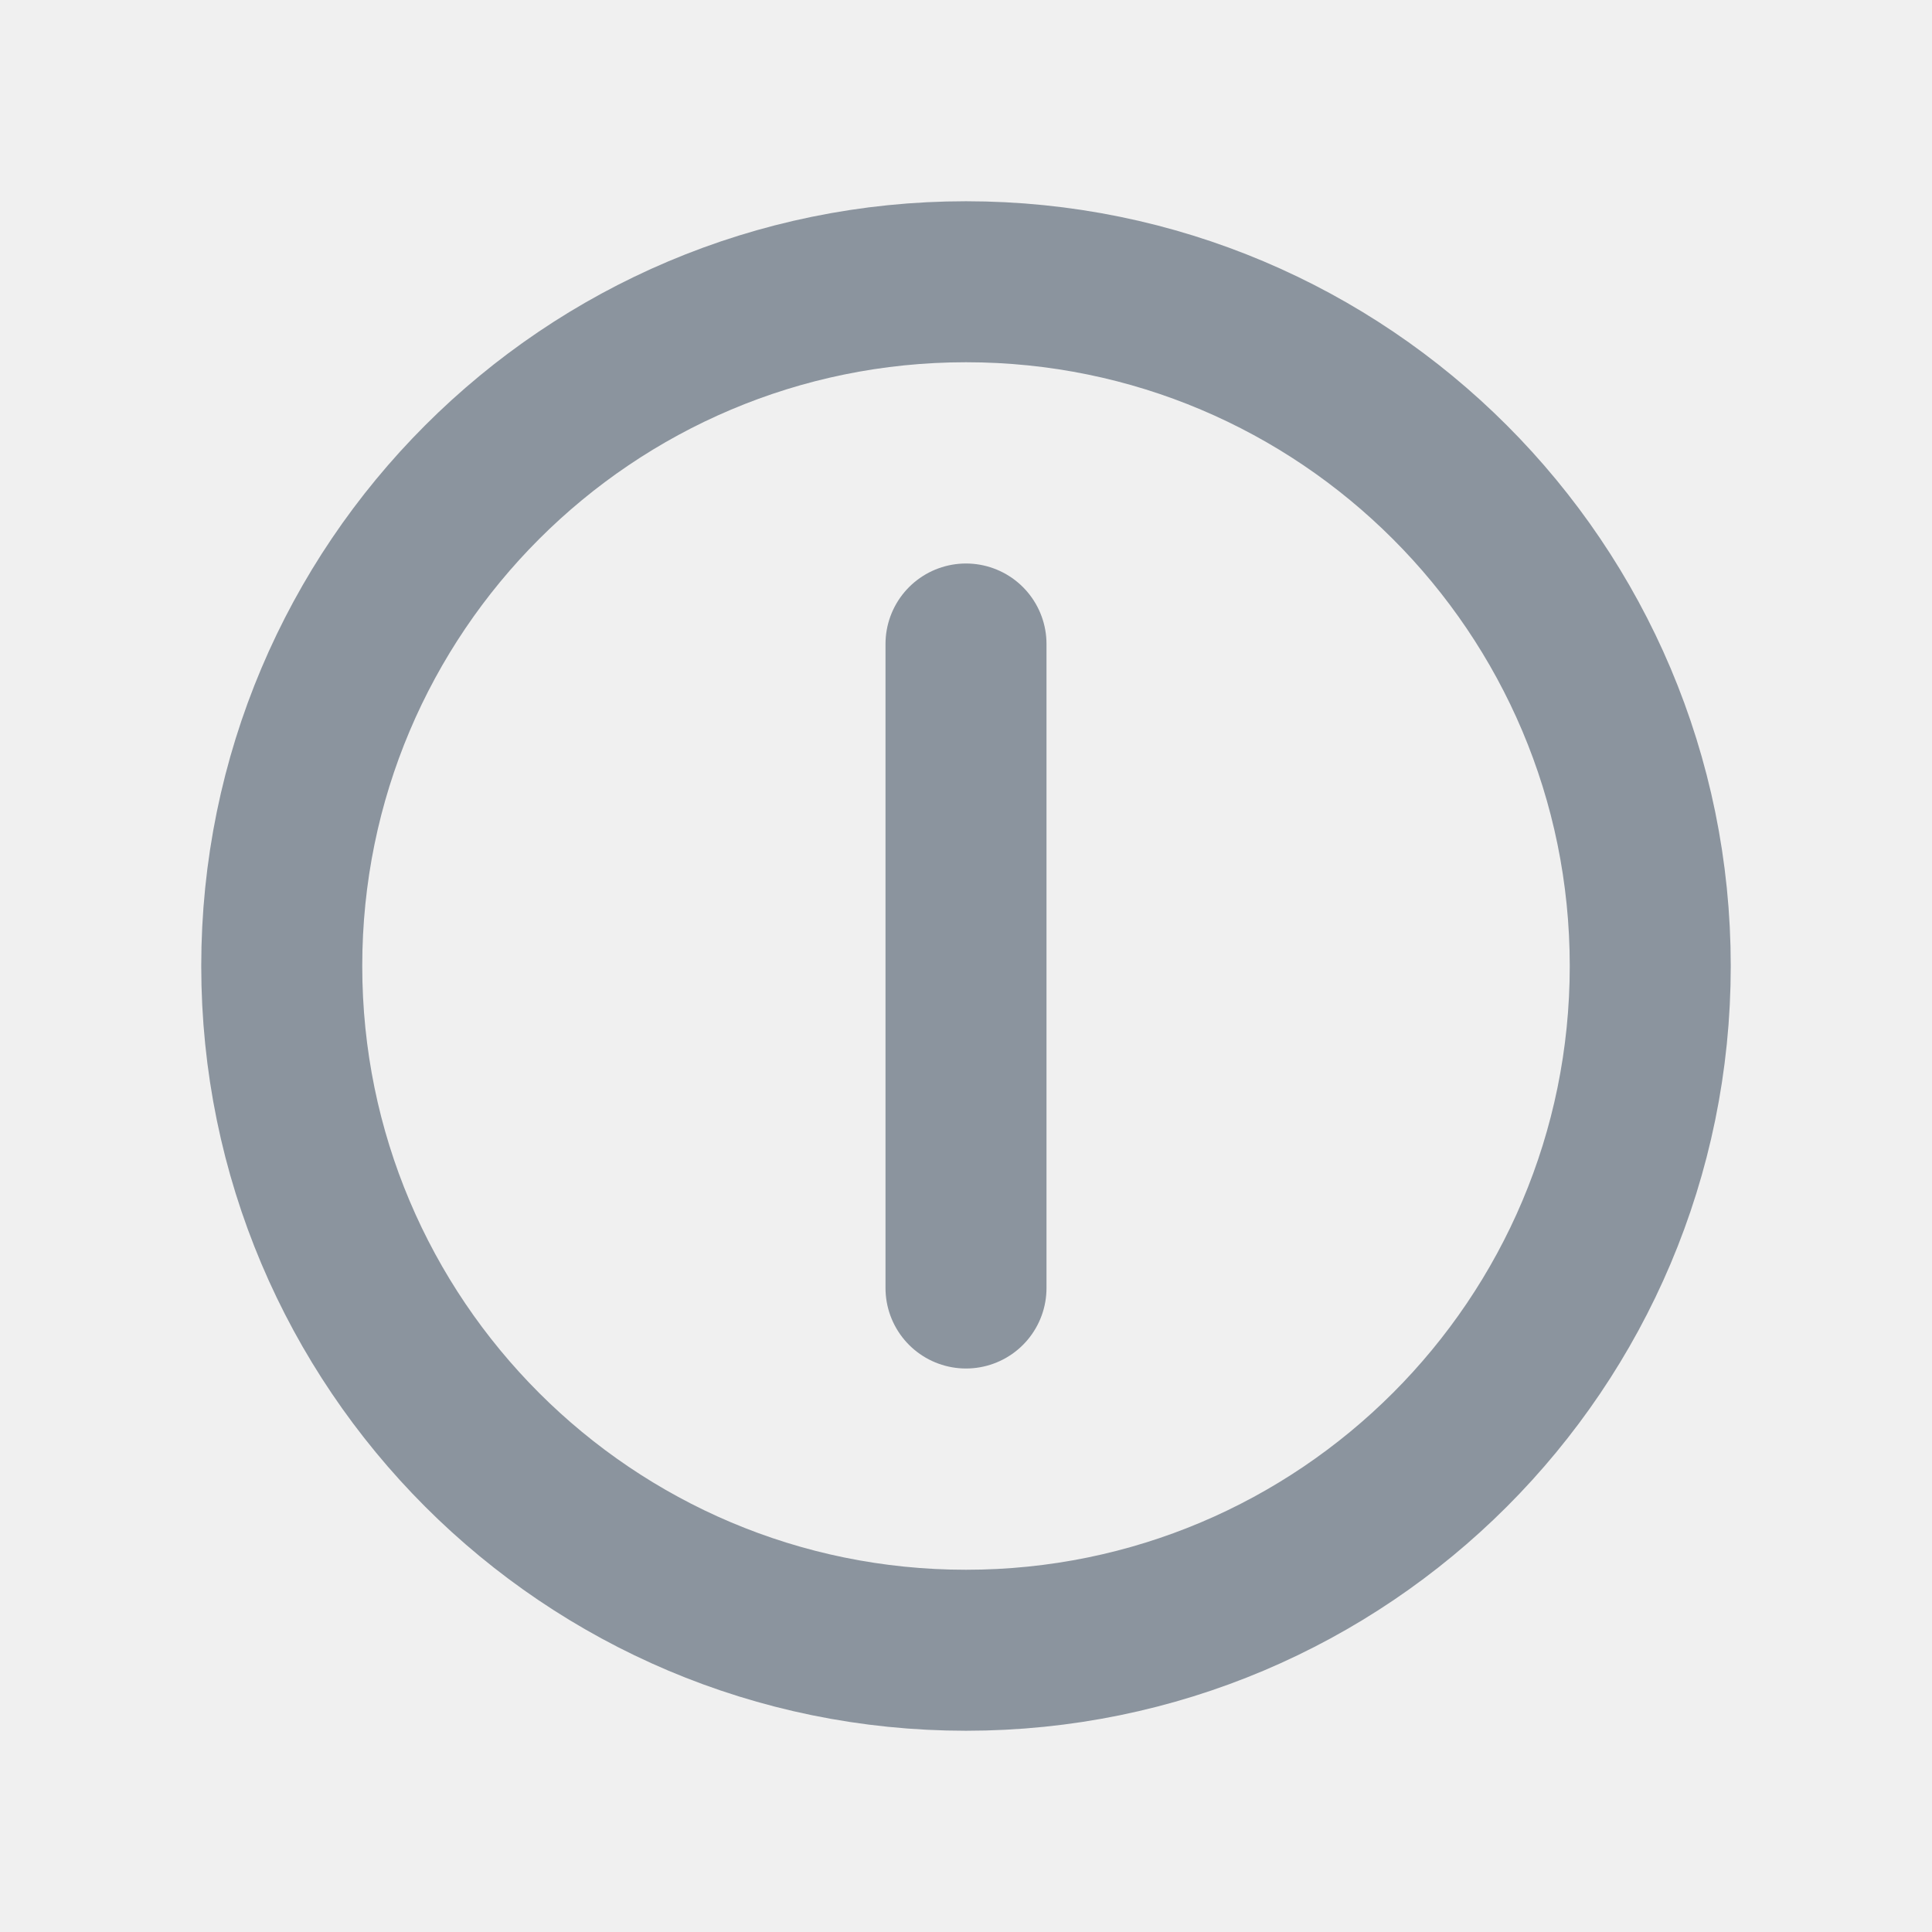
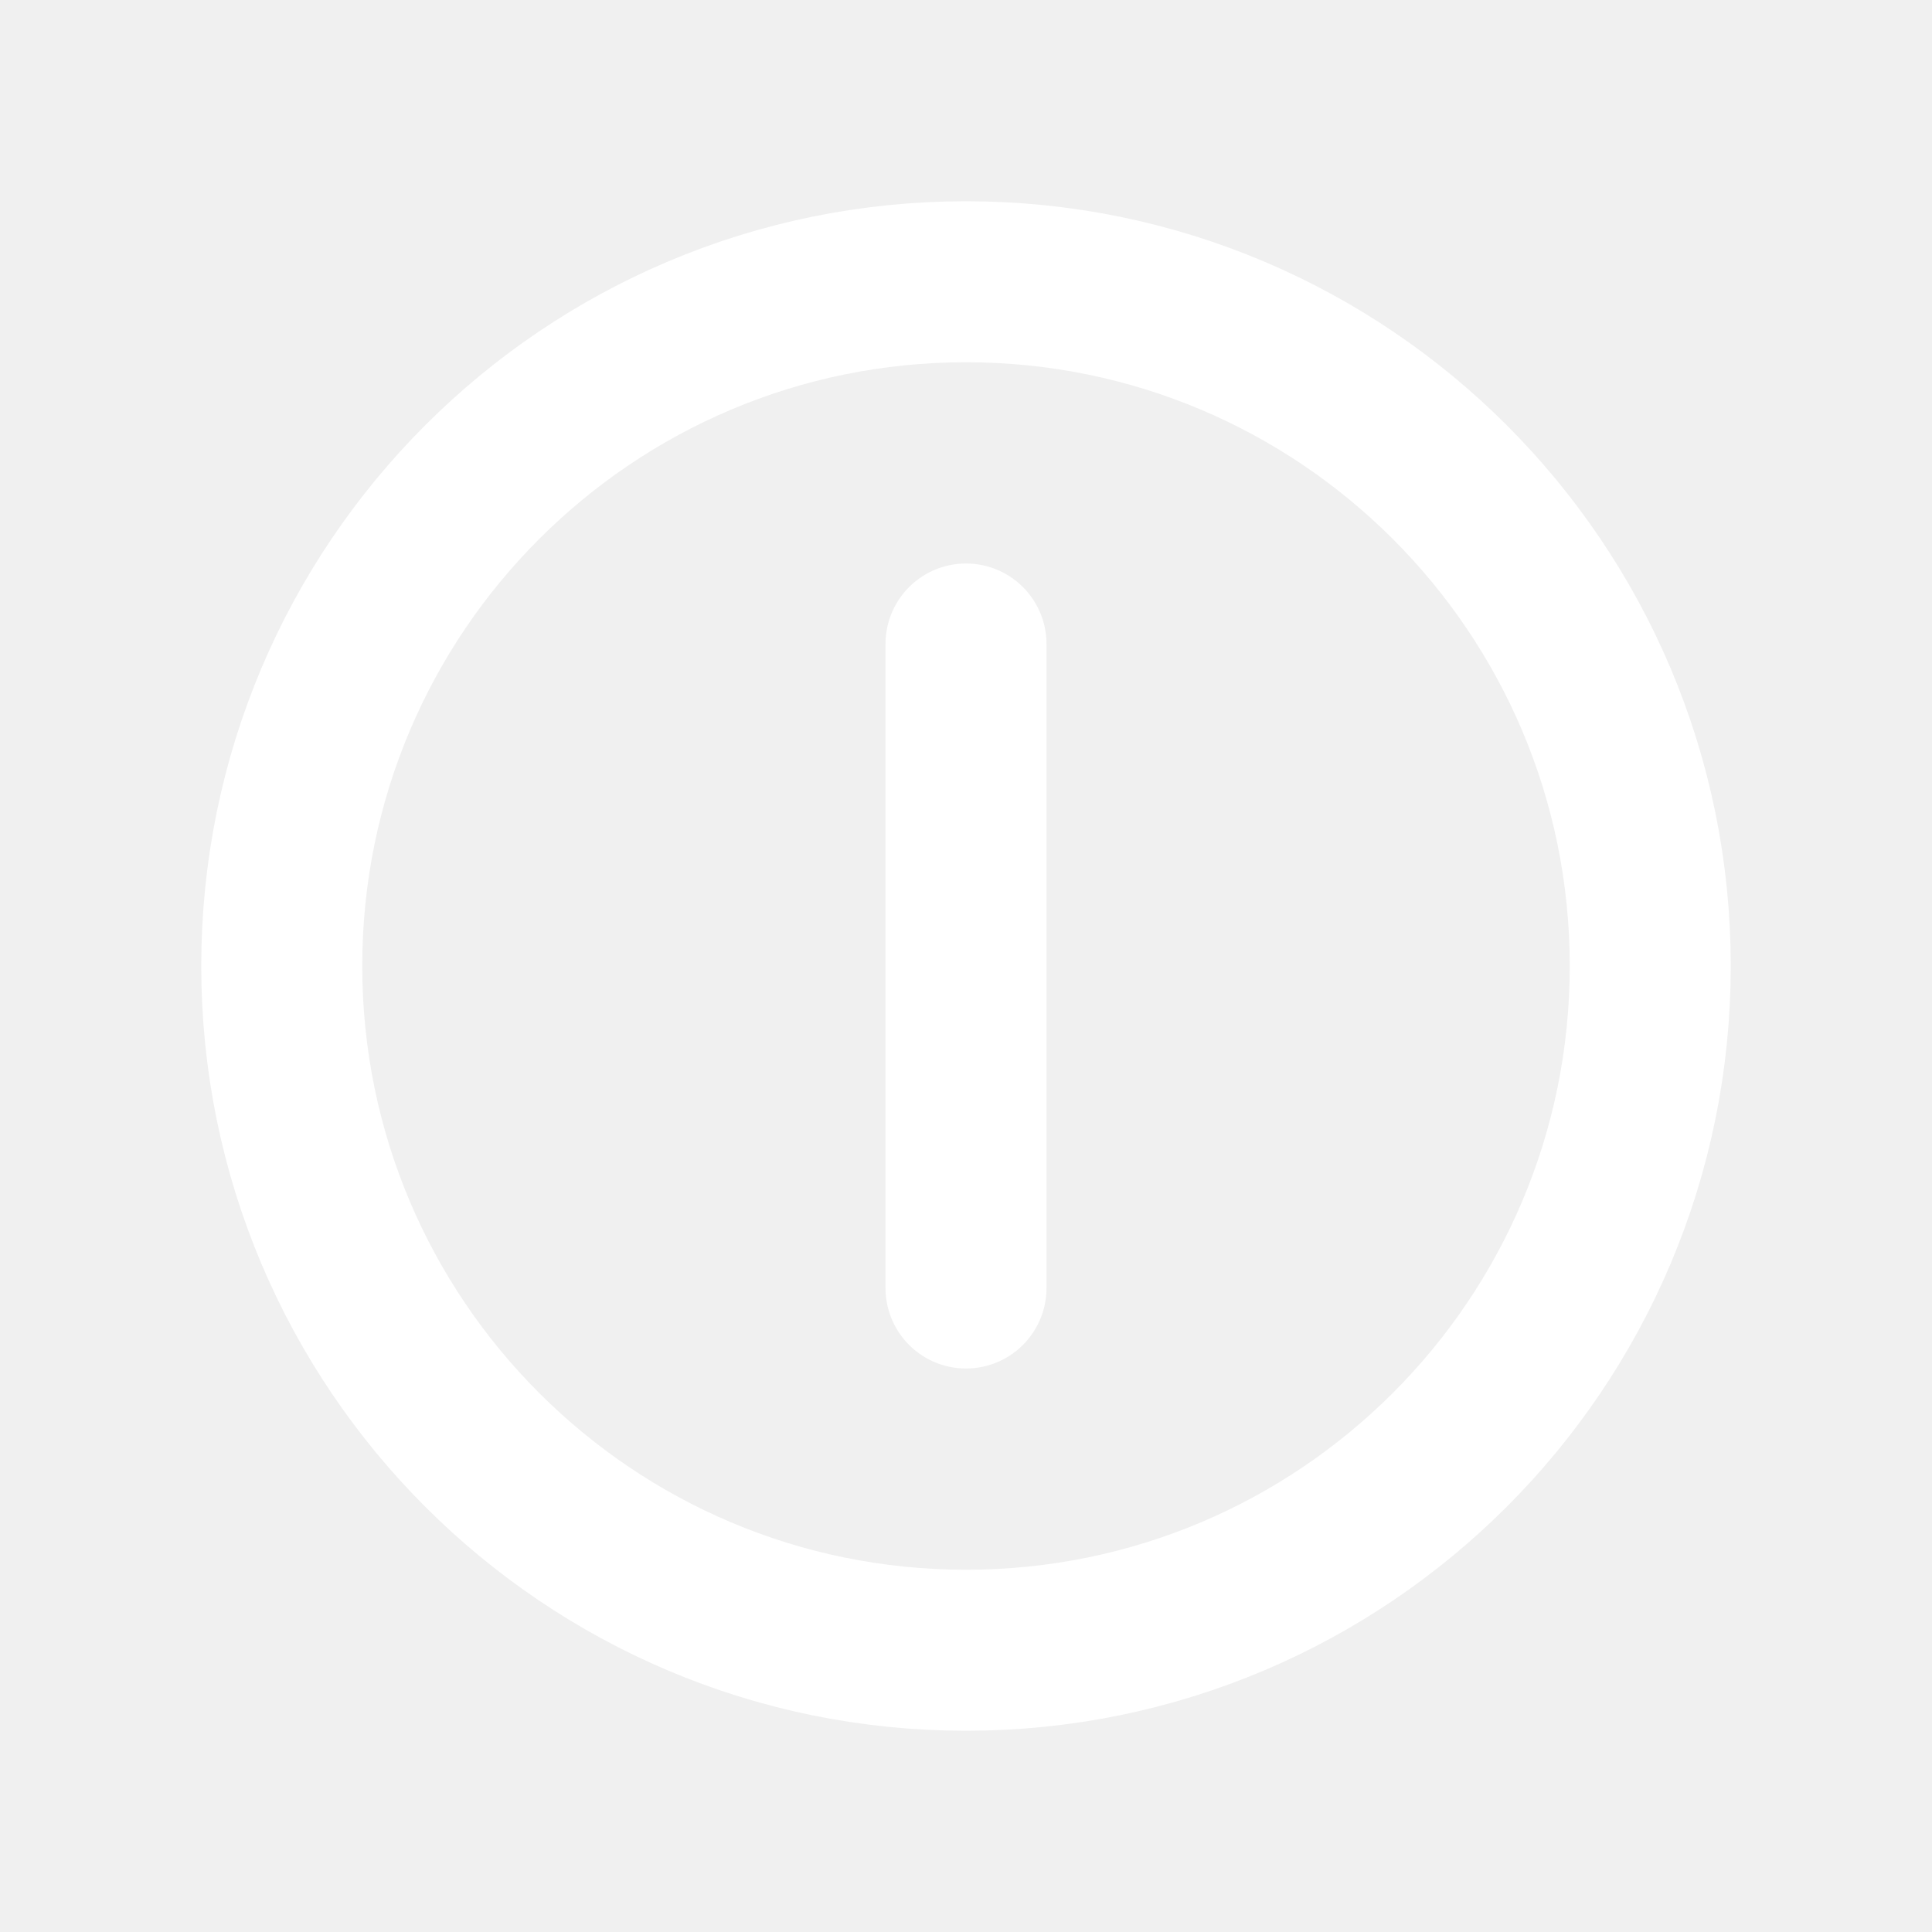
- <svg xmlns="http://www.w3.org/2000/svg" viewBox="0 0 24 24" width="20" height="20" fill="none" stroke="#8b949e" stroke-width="2" stroke-linecap="round" stroke-linejoin="round" aria-hidden="true">
+ <svg xmlns="http://www.w3.org/2000/svg" viewBox="0 0 24 24" width="20" height="20" fill="none" stroke="#ffffff" stroke-width="2" stroke-linecap="round" stroke-linejoin="round" aria-hidden="true">
  <circle cx="12" cy="12" r="8.5" />
  <path d="M12 8v8" />
</svg>
